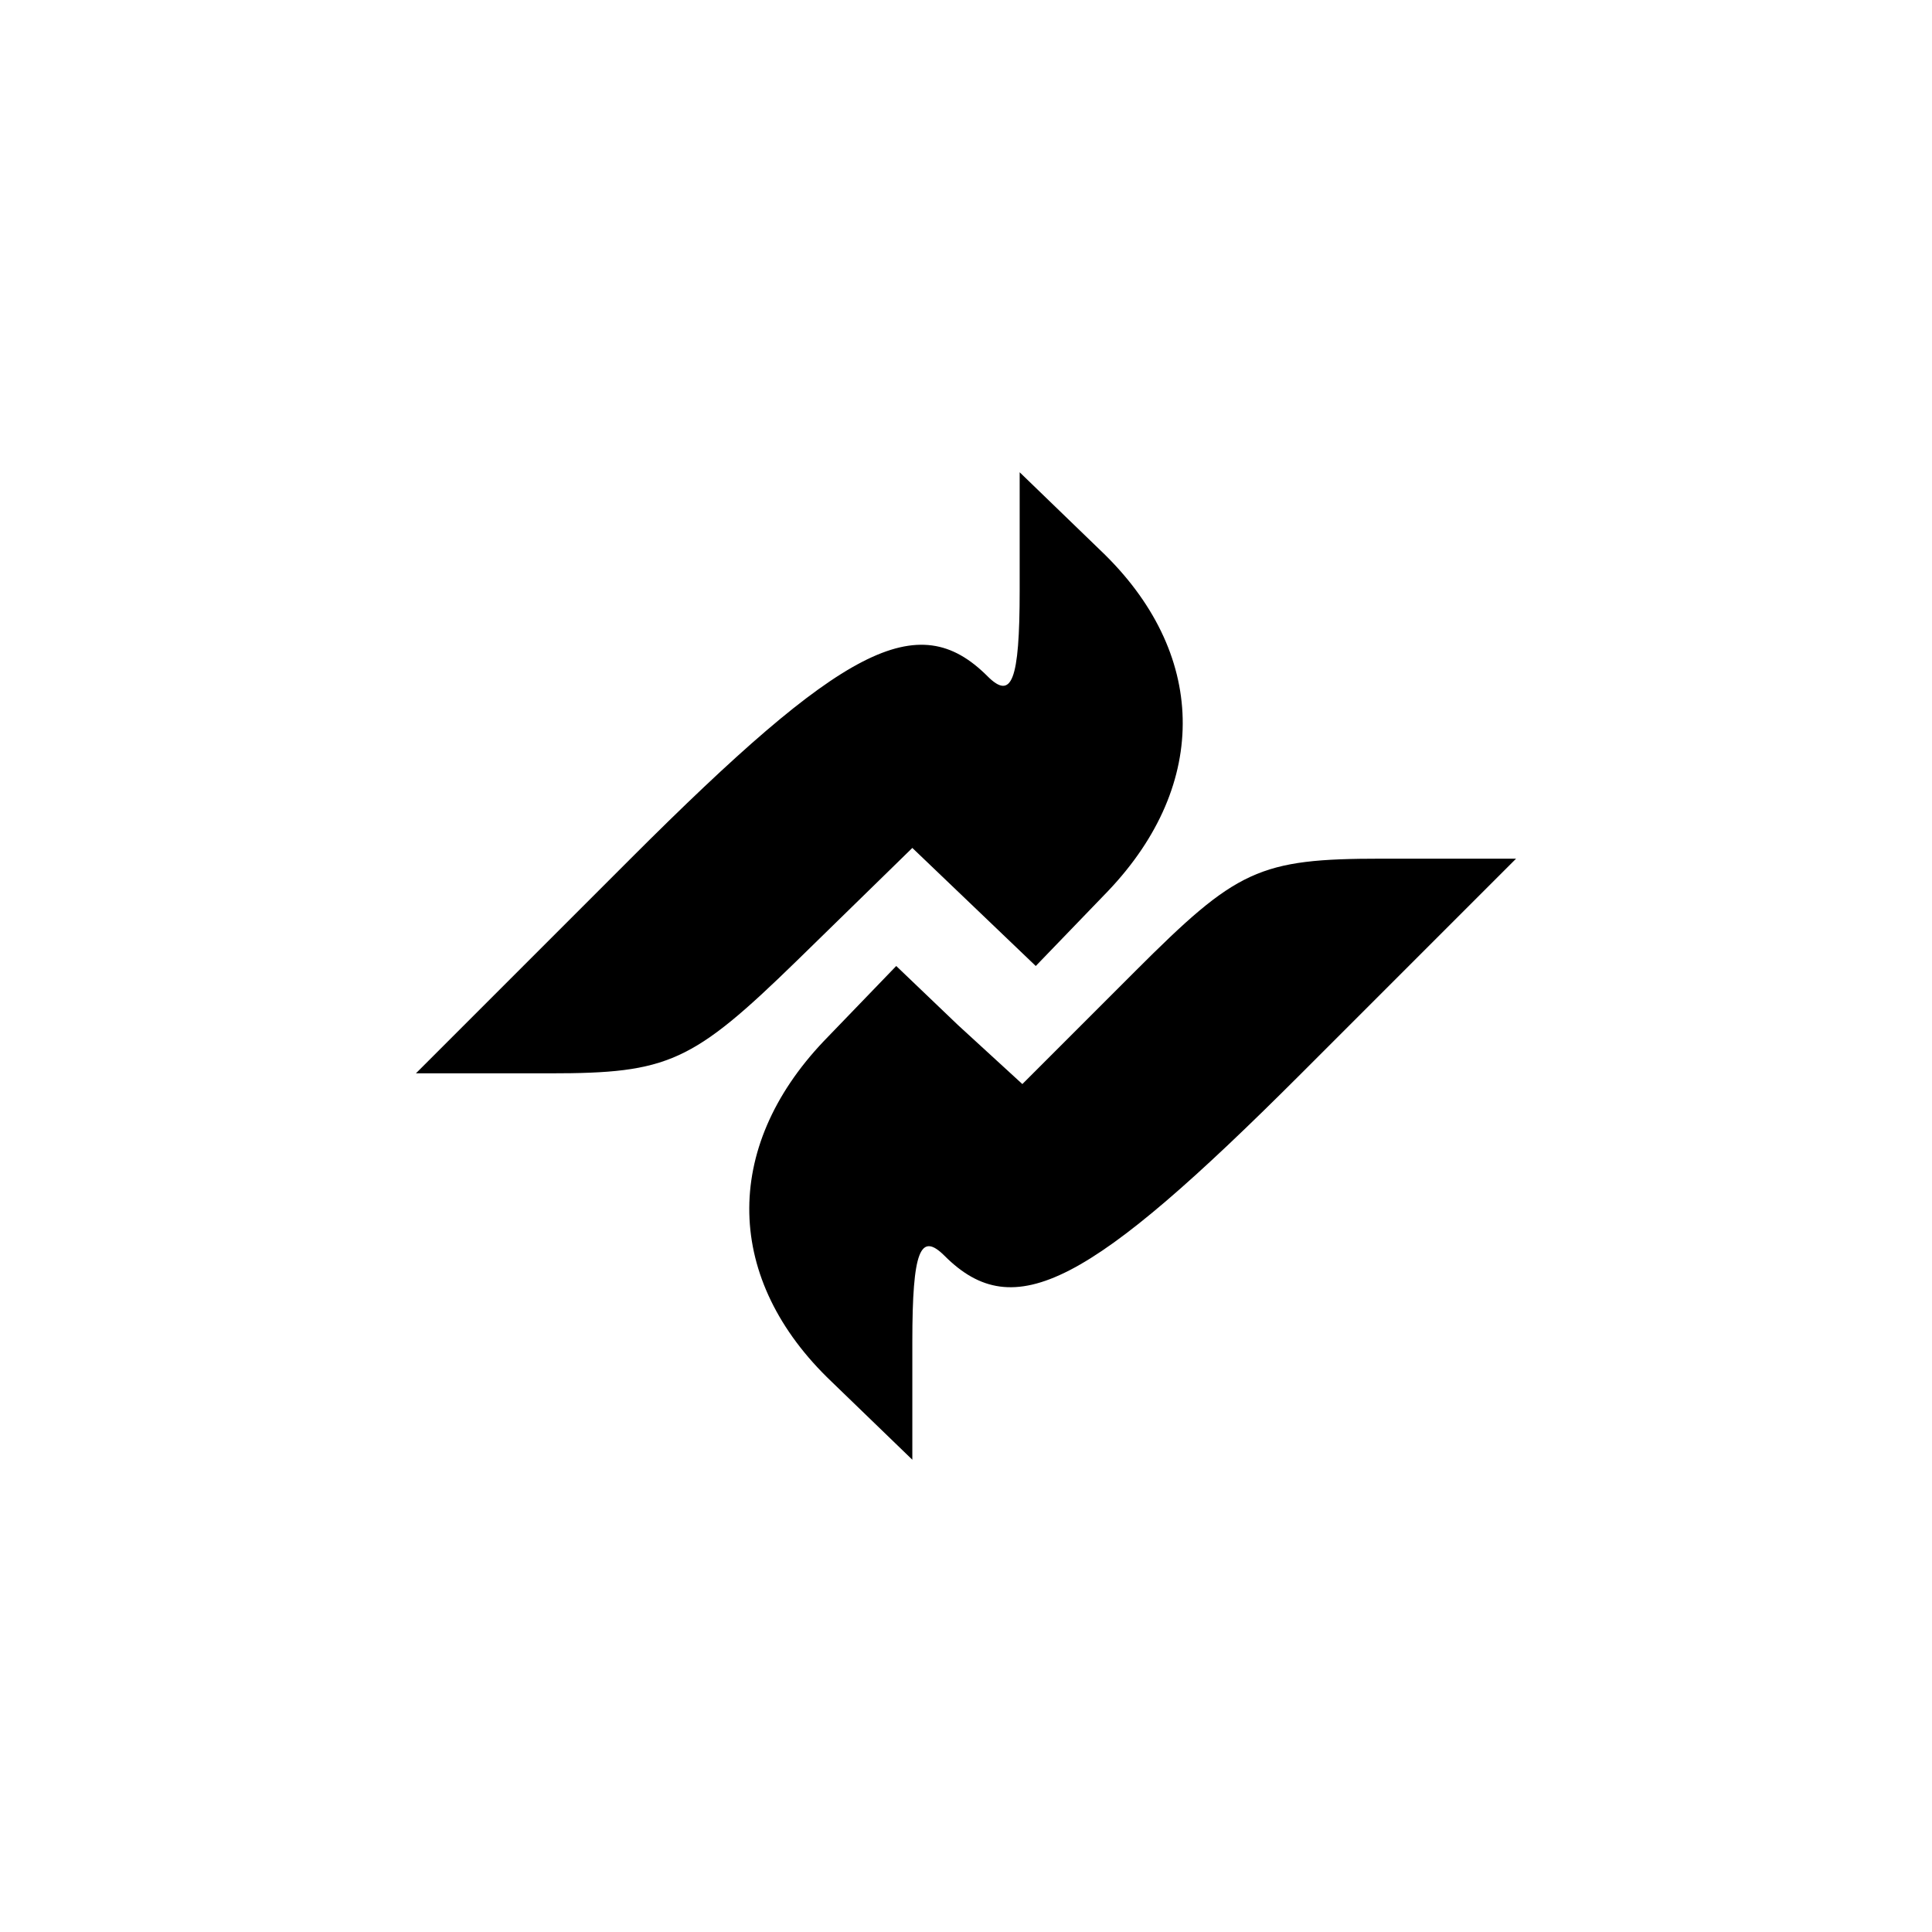
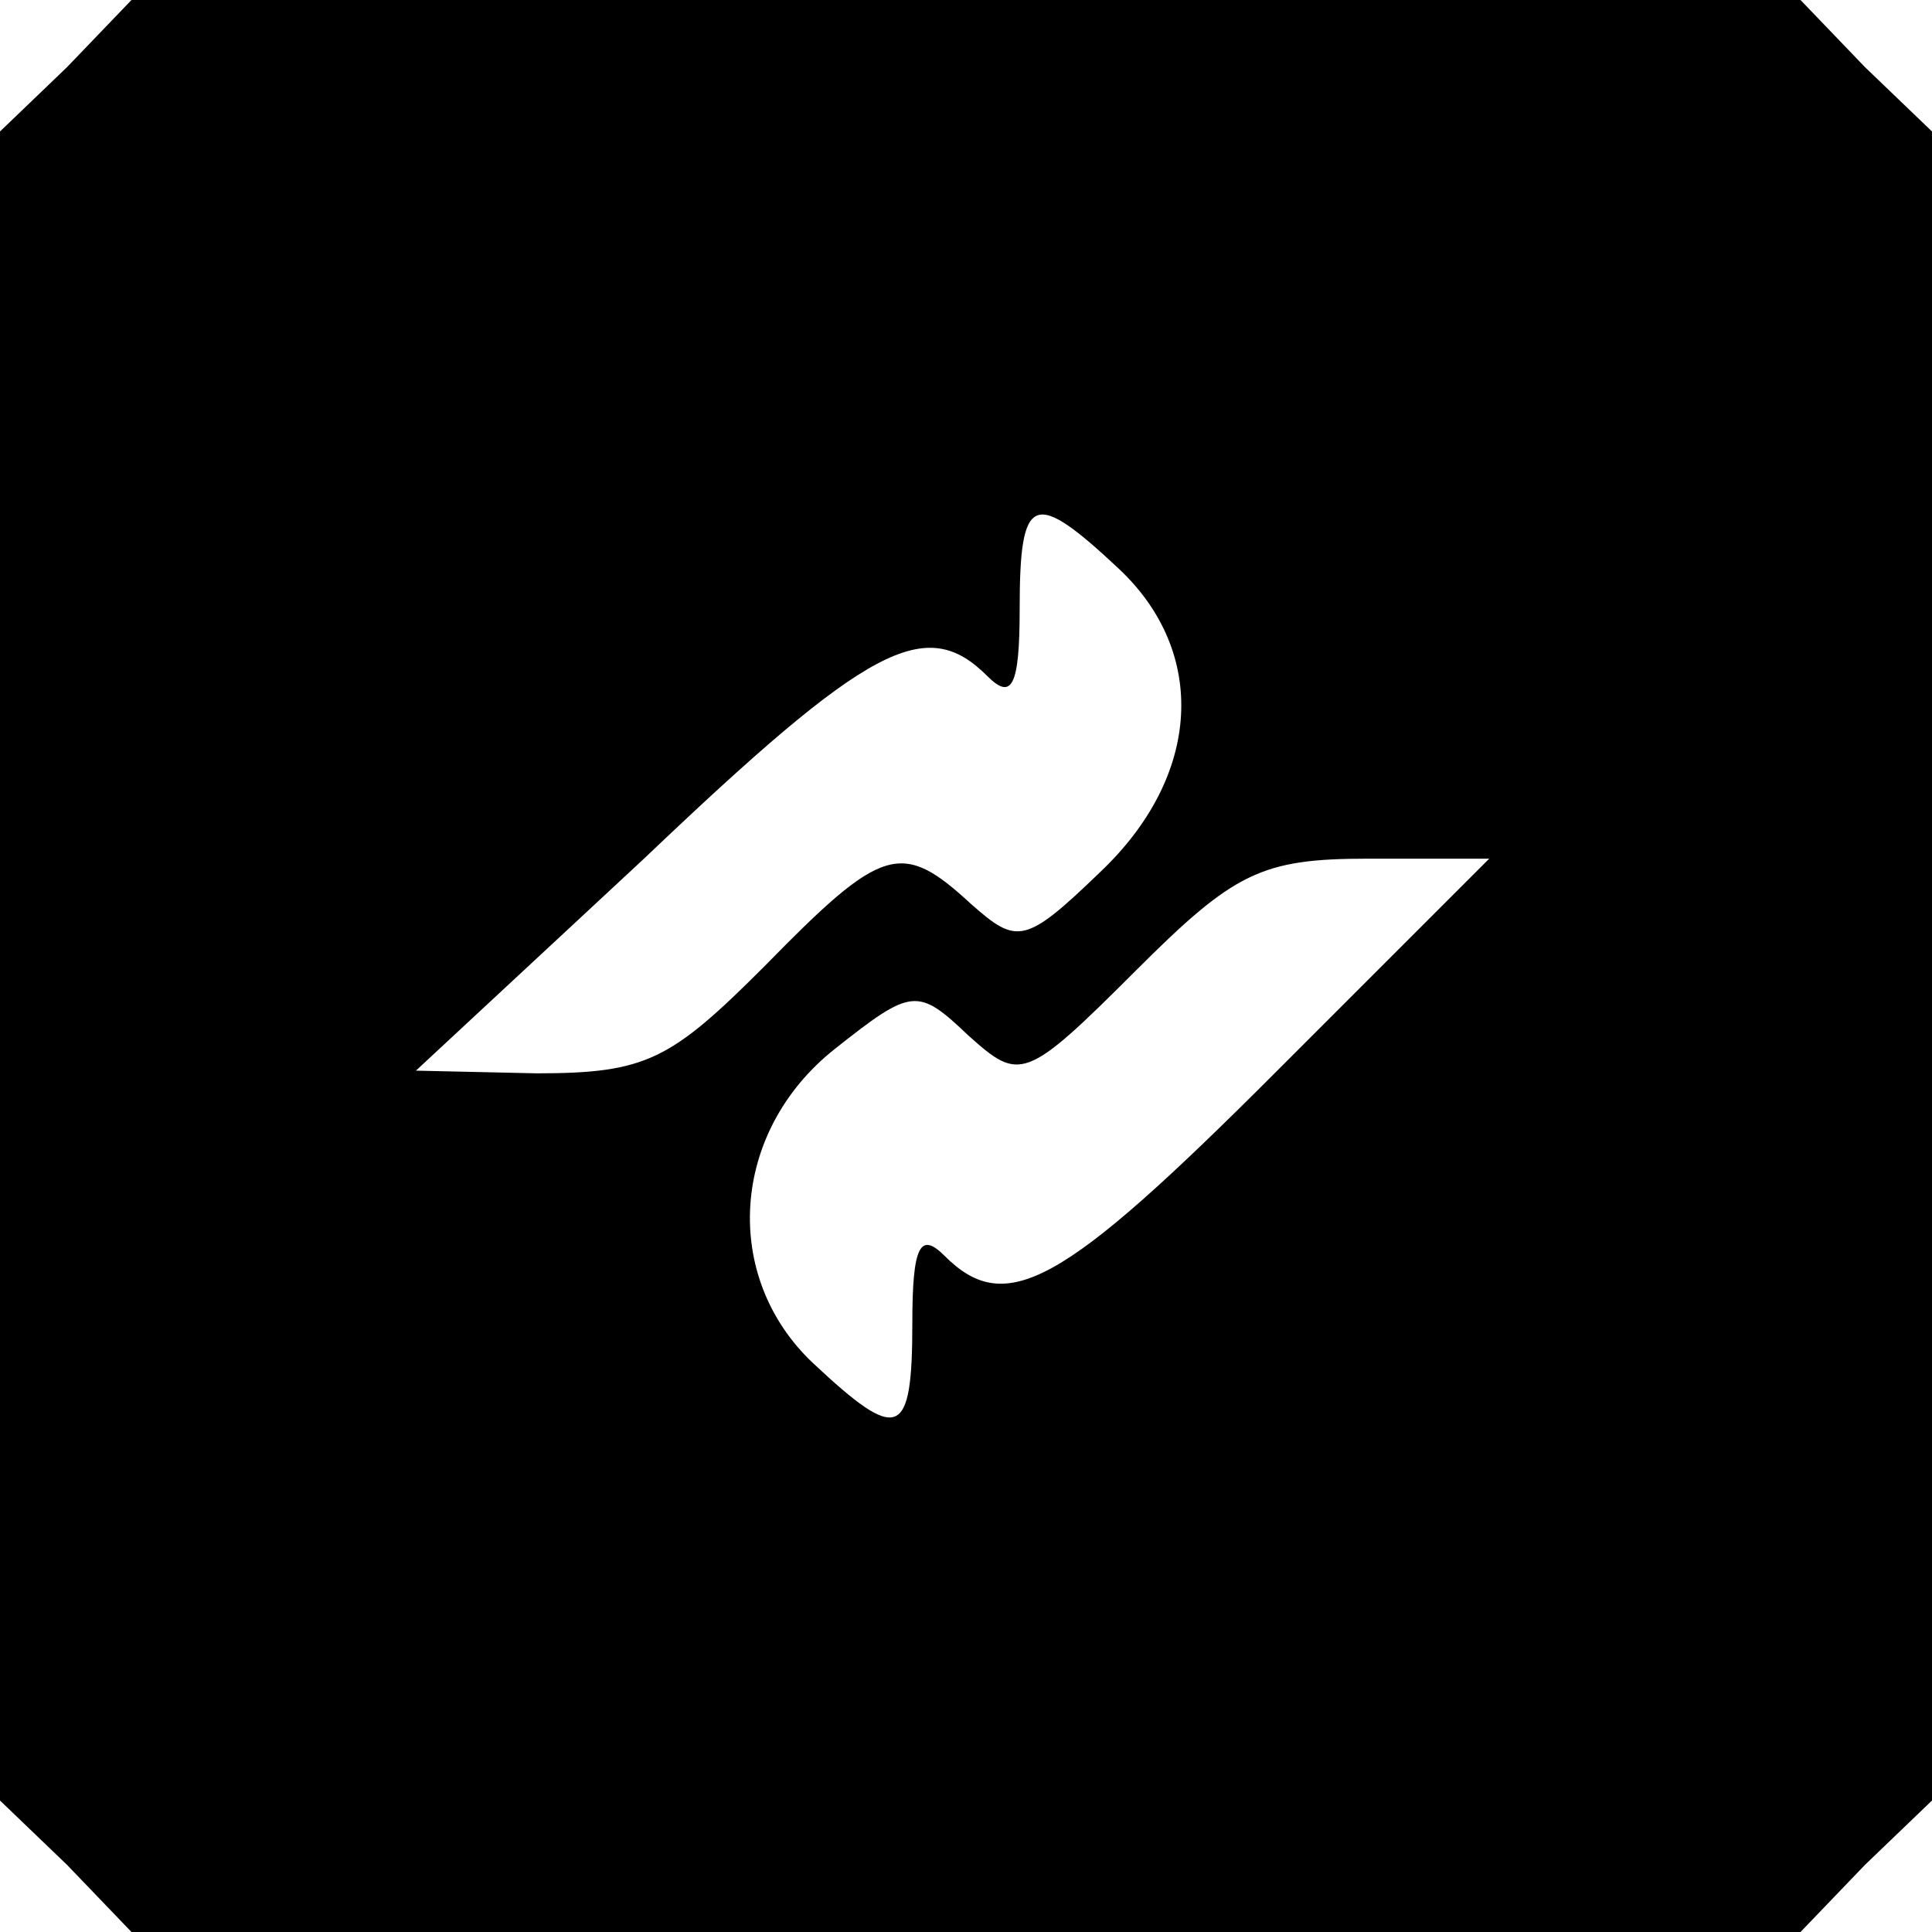
<svg xmlns="http://www.w3.org/2000/svg" version="1.0" width="72pt" height="72pt" viewBox="0 0 72 72" preserveAspectRatio="xMidYMid meet">
  <g transform="translate(0,72) scale(0.1,-0.1)" fill="#000000" stroke="none">
-     <path d="M380 500 c0 -34 -3 -41 -12 -32 -26 26 -54 11 -133 -68 l-80 -80 50 0 c44 0 53 4 92 42 l43 42 23 -22 23 -22 27 28 c38 40 37 89 -3 127 l-30 29 0 -44z" />
-     <path d="M423 358 l-42 -42 -24 22 -23 22 -27 -28 c-38 -40 -37 -89 3 -127 l30 -29 0 44 c0 34 3 41 12 32 26 -26 54 -11 133 68 l80 80 -50 0 c-46 0 -54 -4 -92 -42z" />
+     <path d="M25 695 l-25 -24 0 -311 0 -311 25 -24 24 -25 311 0 311 0 24 25 25 24 0 311 0 311 -25 24 -24 25 -311 0 -311 0 -24 -25z m392 -187 c33 -31 31 -77 -7 -113 -28 -27 -31 -27 -48 -12 -26 24 -33 22 -77 -23 -35 -35 -44 -40 -85 -40 l-45 1 85 79 c84 80 105 91 128 68 9 -9 12 -4 12 25 0 43 5 45 37 15z m58 -188 c-79 -79 -100 -91 -123 -68 -9 9 -12 4 -12 -25 0 -43 -5 -45 -37 -15 -34 32 -31 86 8 117 29 23 31 23 50 5 19 -17 21 -17 62 24 37 37 47 42 87 42 l45 0 -80 -80z" />
  </g>
</svg>
